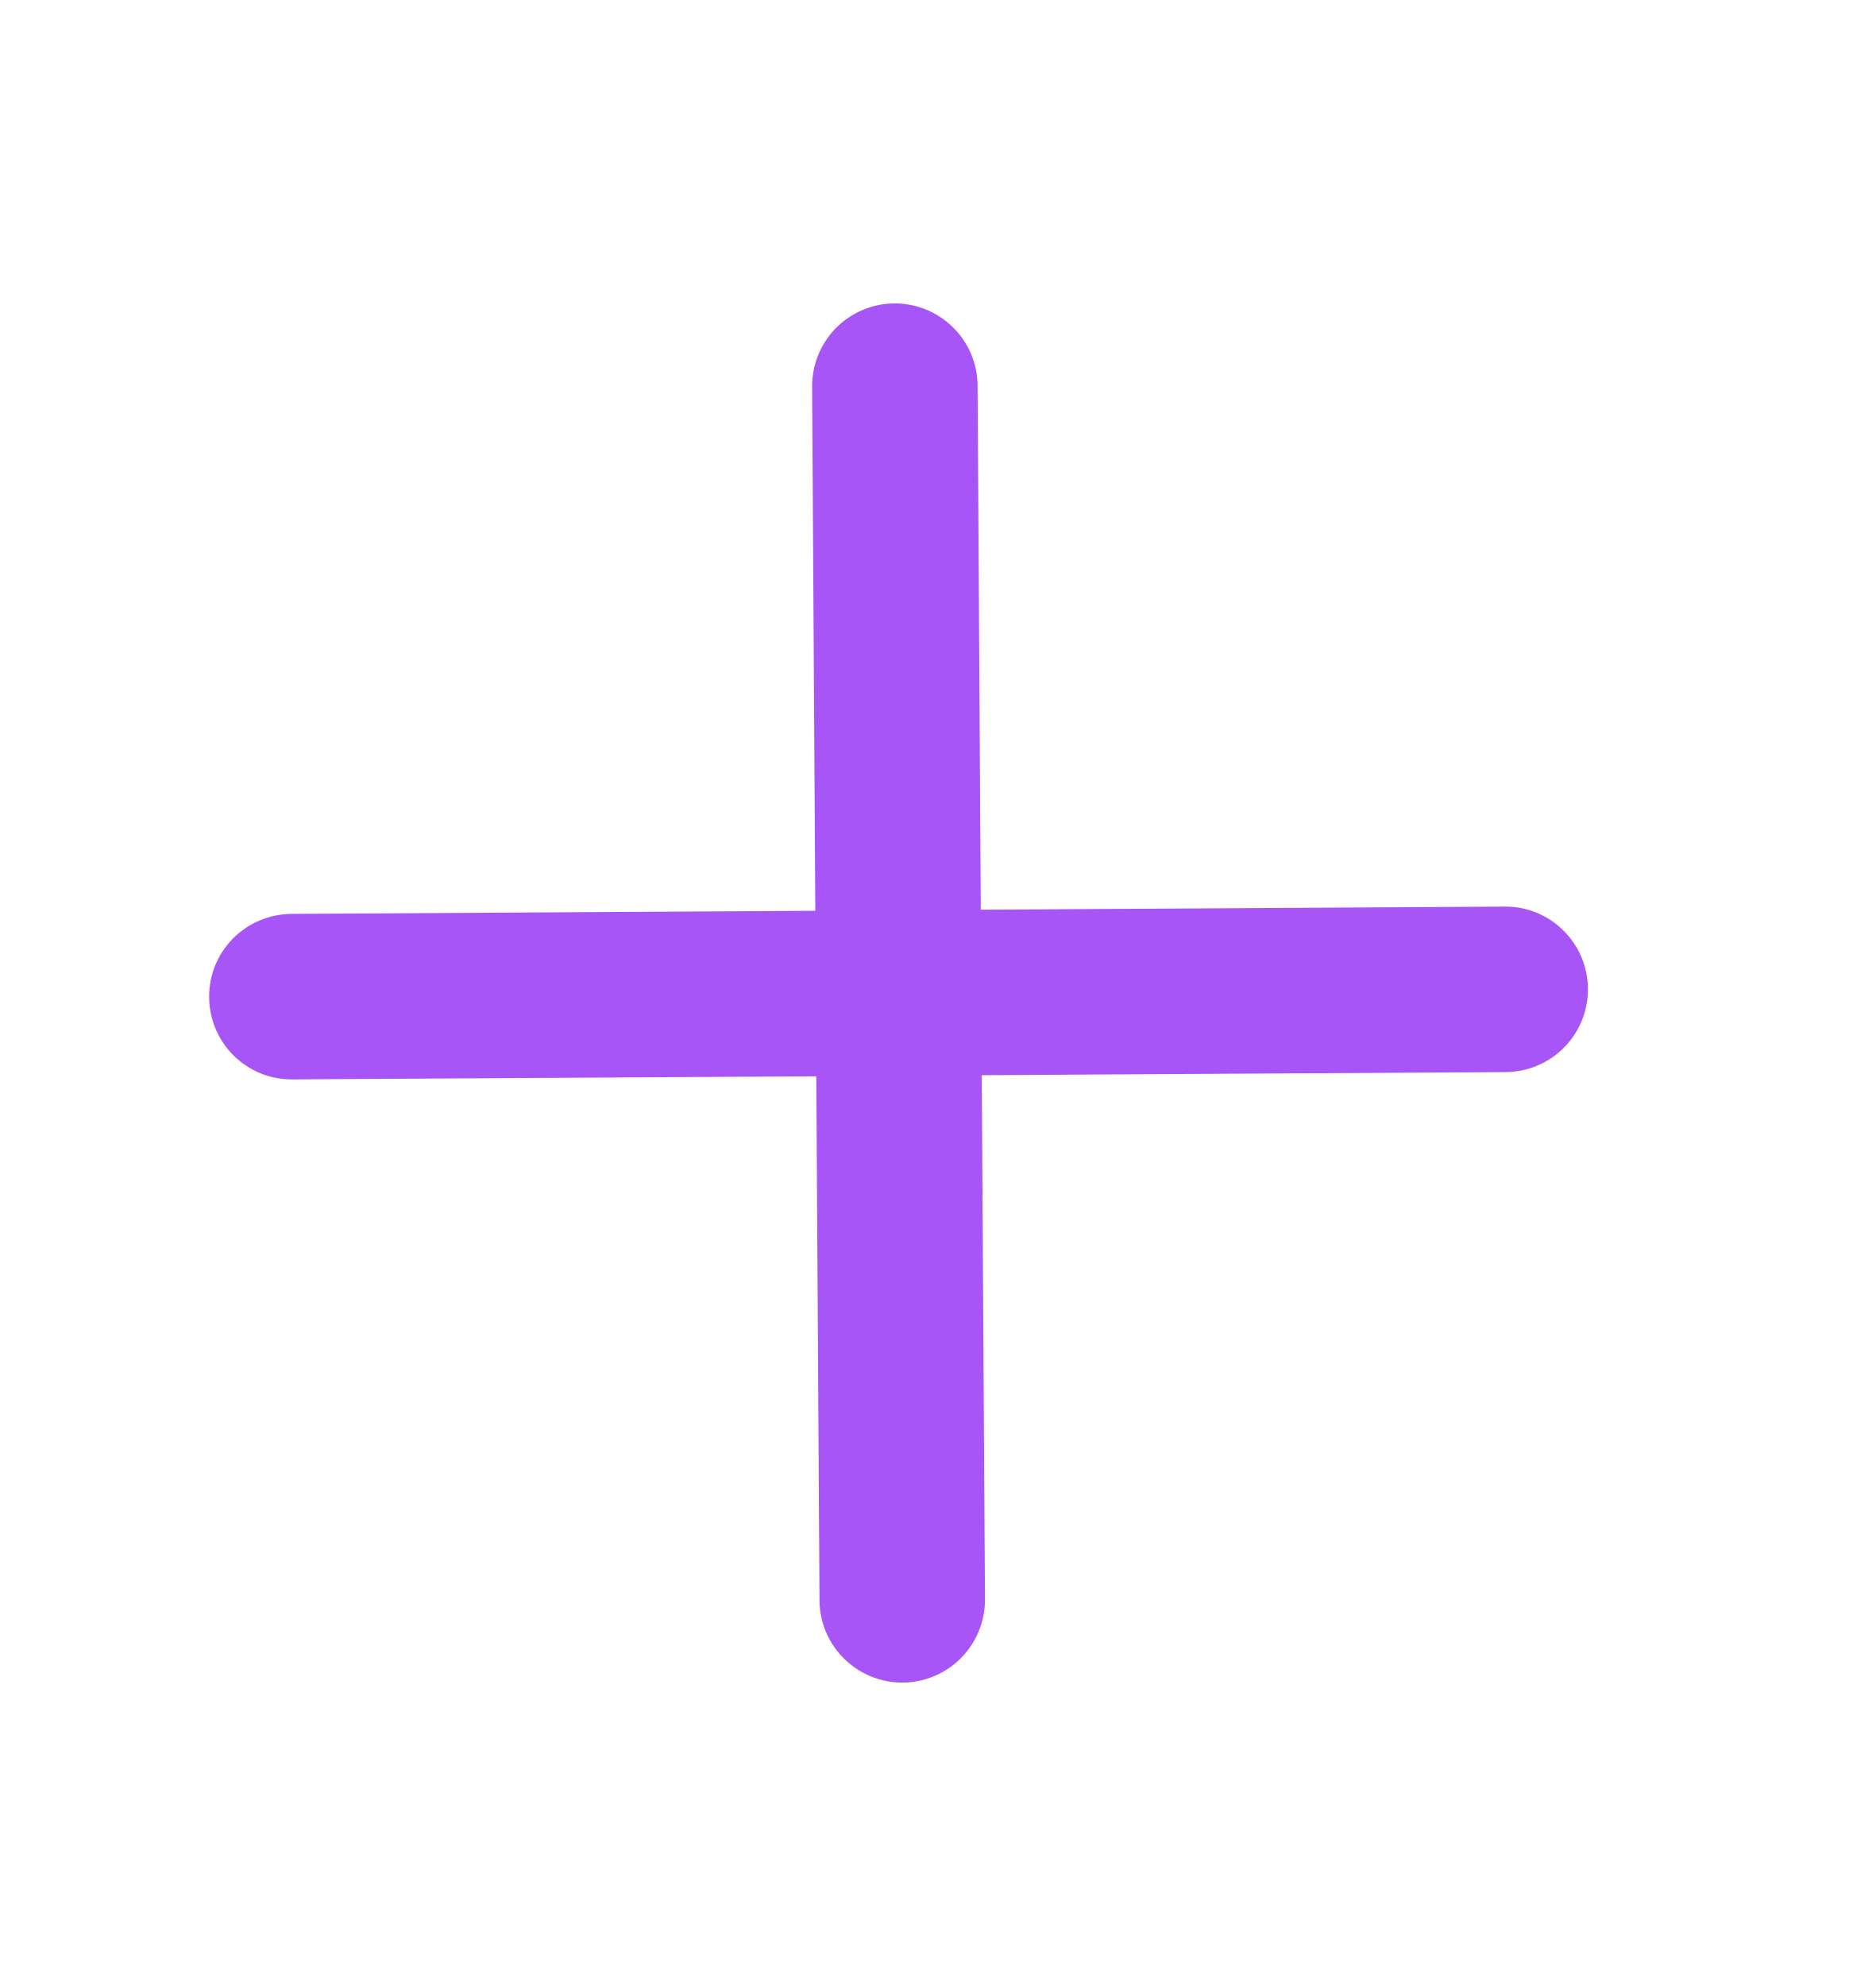
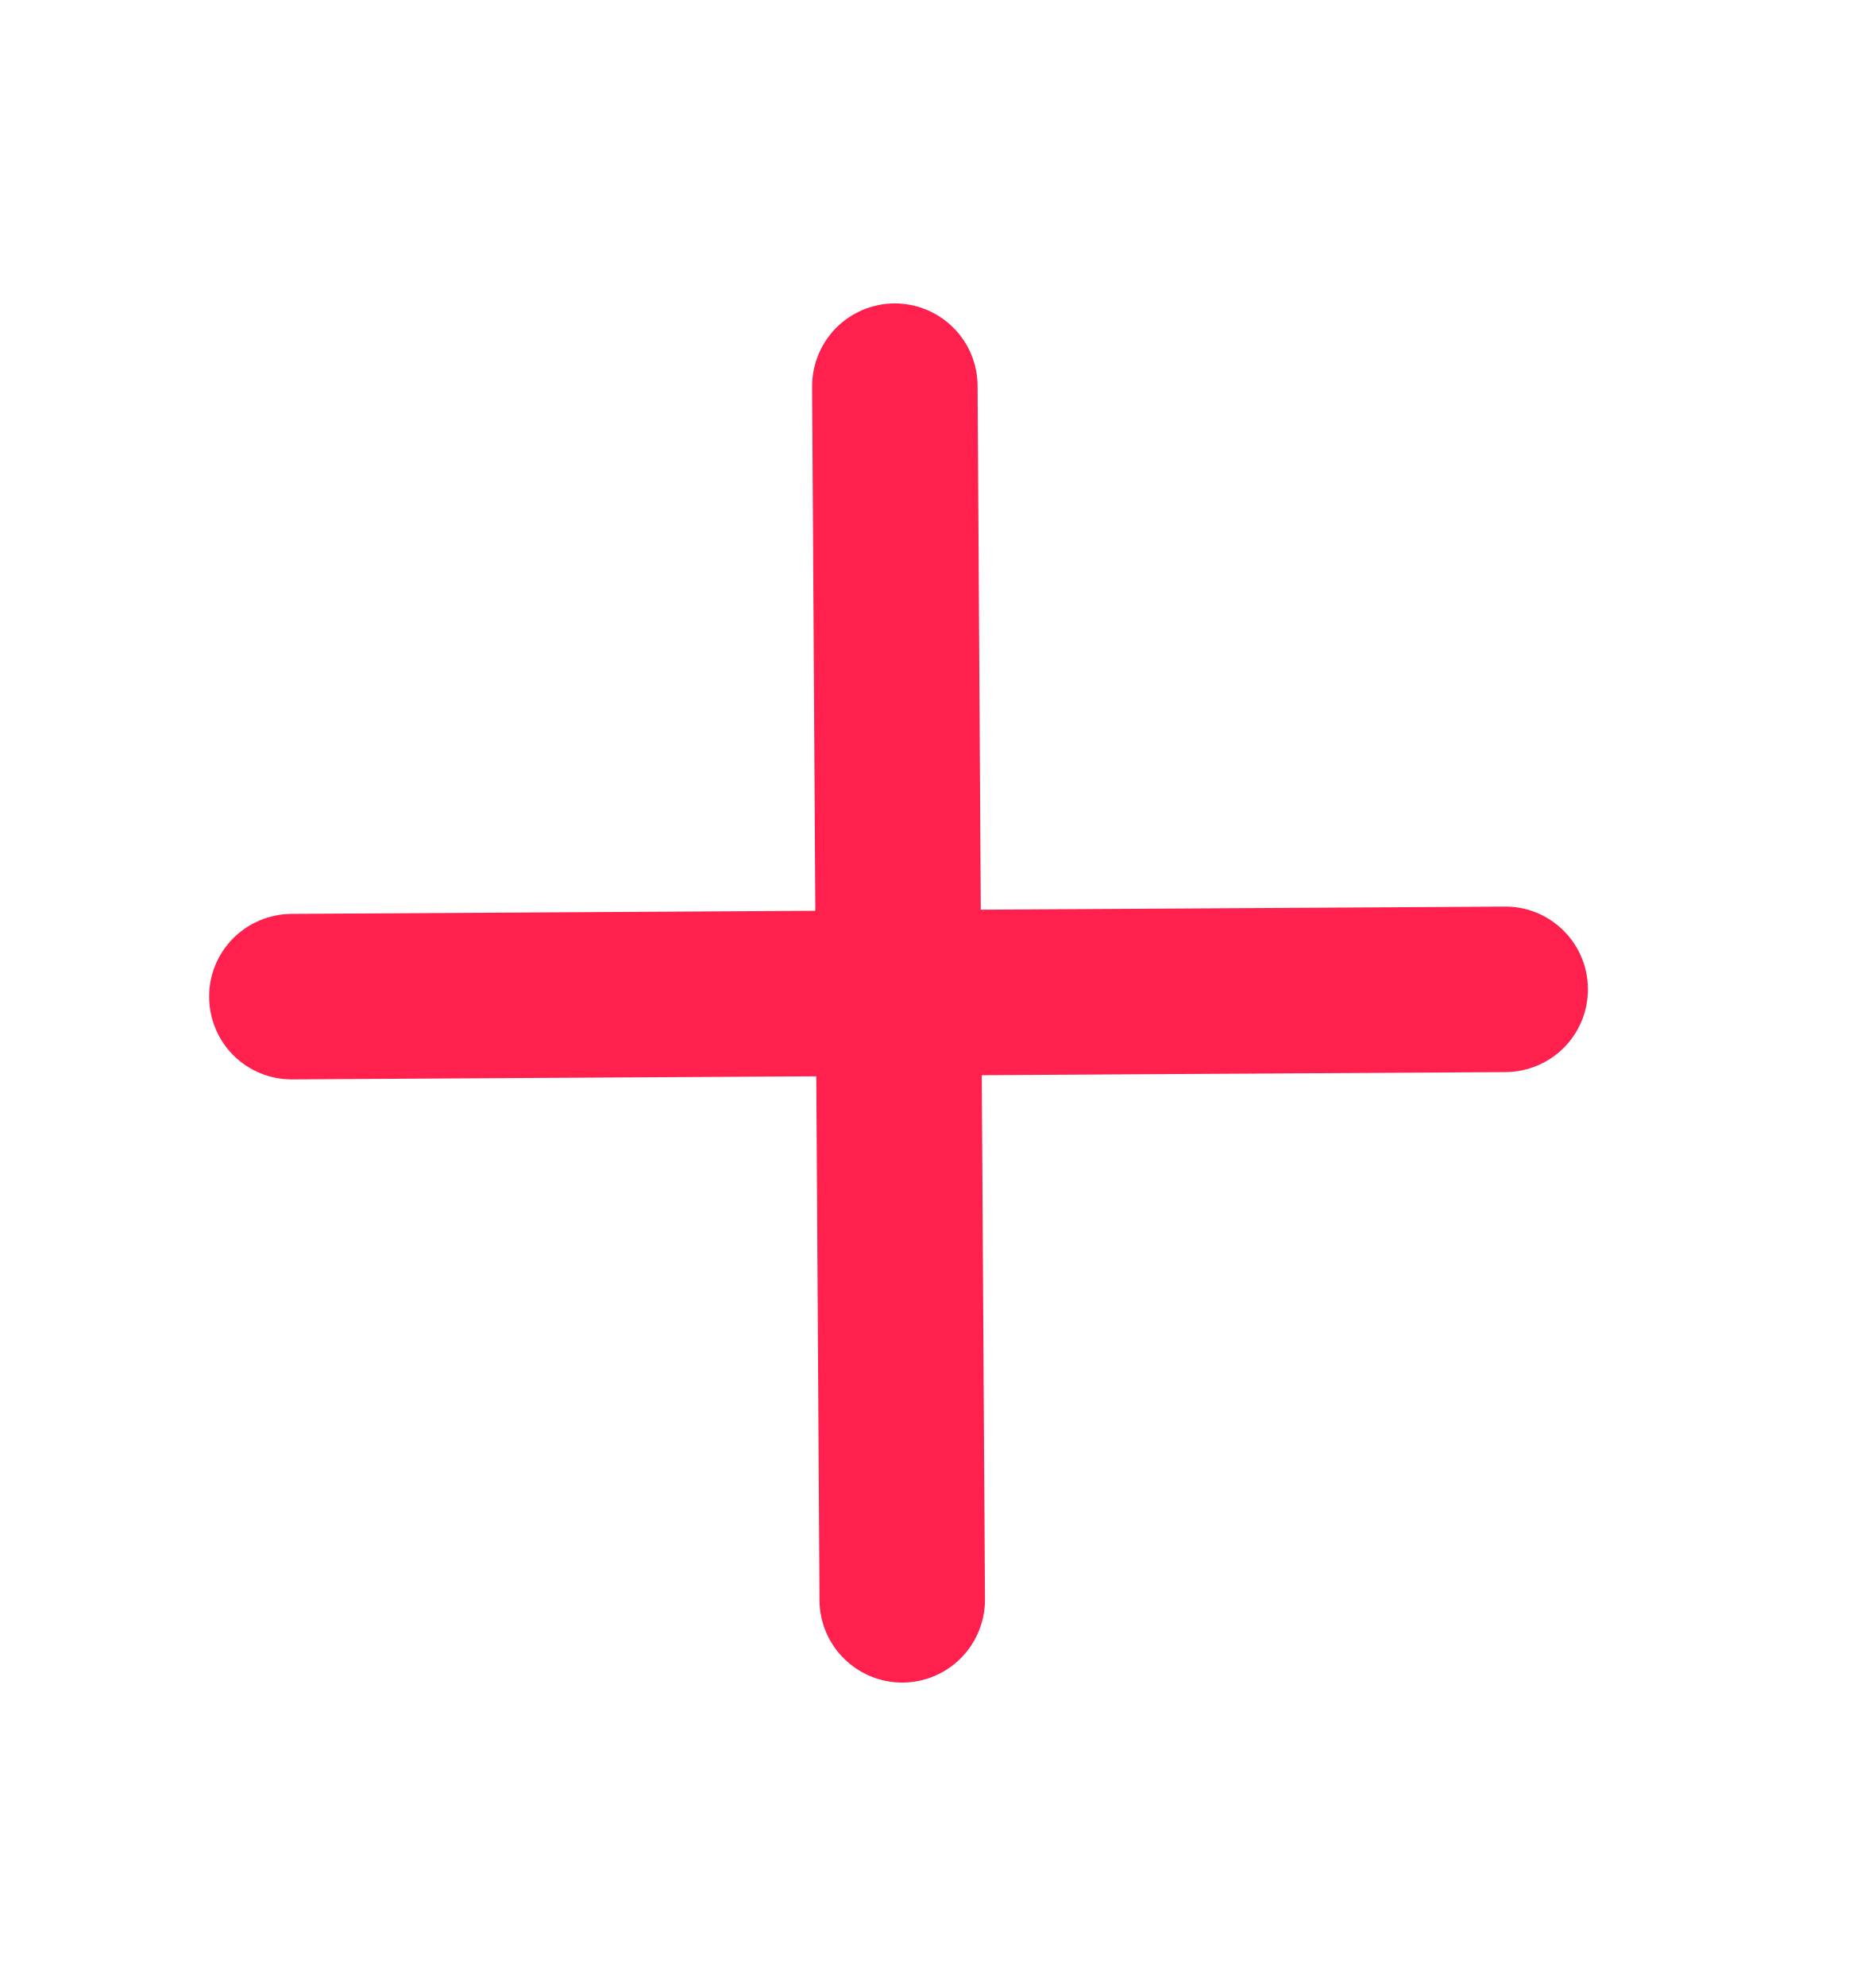
<svg xmlns="http://www.w3.org/2000/svg" width="17" height="18" viewBox="0 0 17 18" fill="none">
-   <path d="M14.395 8.962C14.396 9.161 14.319 9.352 14.179 9.494C14.039 9.635 13.849 9.715 13.65 9.717L8.9 9.745L8.929 14.495C8.93 14.694 8.852 14.886 8.712 15.027C8.573 15.168 8.382 15.249 8.183 15.25C7.984 15.251 7.793 15.173 7.652 15.033C7.51 14.894 7.43 14.703 7.429 14.505L7.4 9.755L2.65 9.783C2.451 9.785 2.26 9.707 2.118 9.567C1.977 9.427 1.897 9.237 1.896 9.038C1.894 8.839 1.972 8.648 2.112 8.506C2.252 8.365 2.442 8.285 2.641 8.283L7.391 8.255L7.362 3.505C7.361 3.306 7.439 3.115 7.578 2.973C7.718 2.832 7.909 2.751 8.107 2.75C8.306 2.749 8.498 2.827 8.639 2.967C8.781 3.106 8.861 3.297 8.862 3.496L8.891 8.245L13.641 8.217C13.84 8.215 14.031 8.293 14.172 8.433C14.314 8.573 14.394 8.763 14.395 8.962Z" fill="#A855F7" />
+   <path d="M14.395 8.962C14.396 9.161 14.319 9.352 14.179 9.494C14.039 9.635 13.849 9.715 13.65 9.717L8.9 9.745L8.929 14.495C8.93 14.694 8.852 14.886 8.712 15.027C8.573 15.168 8.382 15.249 8.183 15.25C7.984 15.251 7.793 15.173 7.652 15.033C7.51 14.894 7.43 14.703 7.429 14.505L7.4 9.755L2.65 9.783C2.451 9.785 2.26 9.707 2.118 9.567C1.977 9.427 1.897 9.237 1.896 9.038C1.894 8.839 1.972 8.648 2.112 8.506C2.252 8.365 2.442 8.285 2.641 8.283L7.391 8.255L7.362 3.505C7.361 3.306 7.439 3.115 7.578 2.973C7.718 2.832 7.909 2.751 8.107 2.75C8.306 2.749 8.498 2.827 8.639 2.967C8.781 3.106 8.861 3.297 8.862 3.496L8.891 8.245L13.641 8.217C13.84 8.215 14.031 8.293 14.172 8.433C14.314 8.573 14.394 8.763 14.395 8.962Z" fill="#FF204E" />
</svg>
